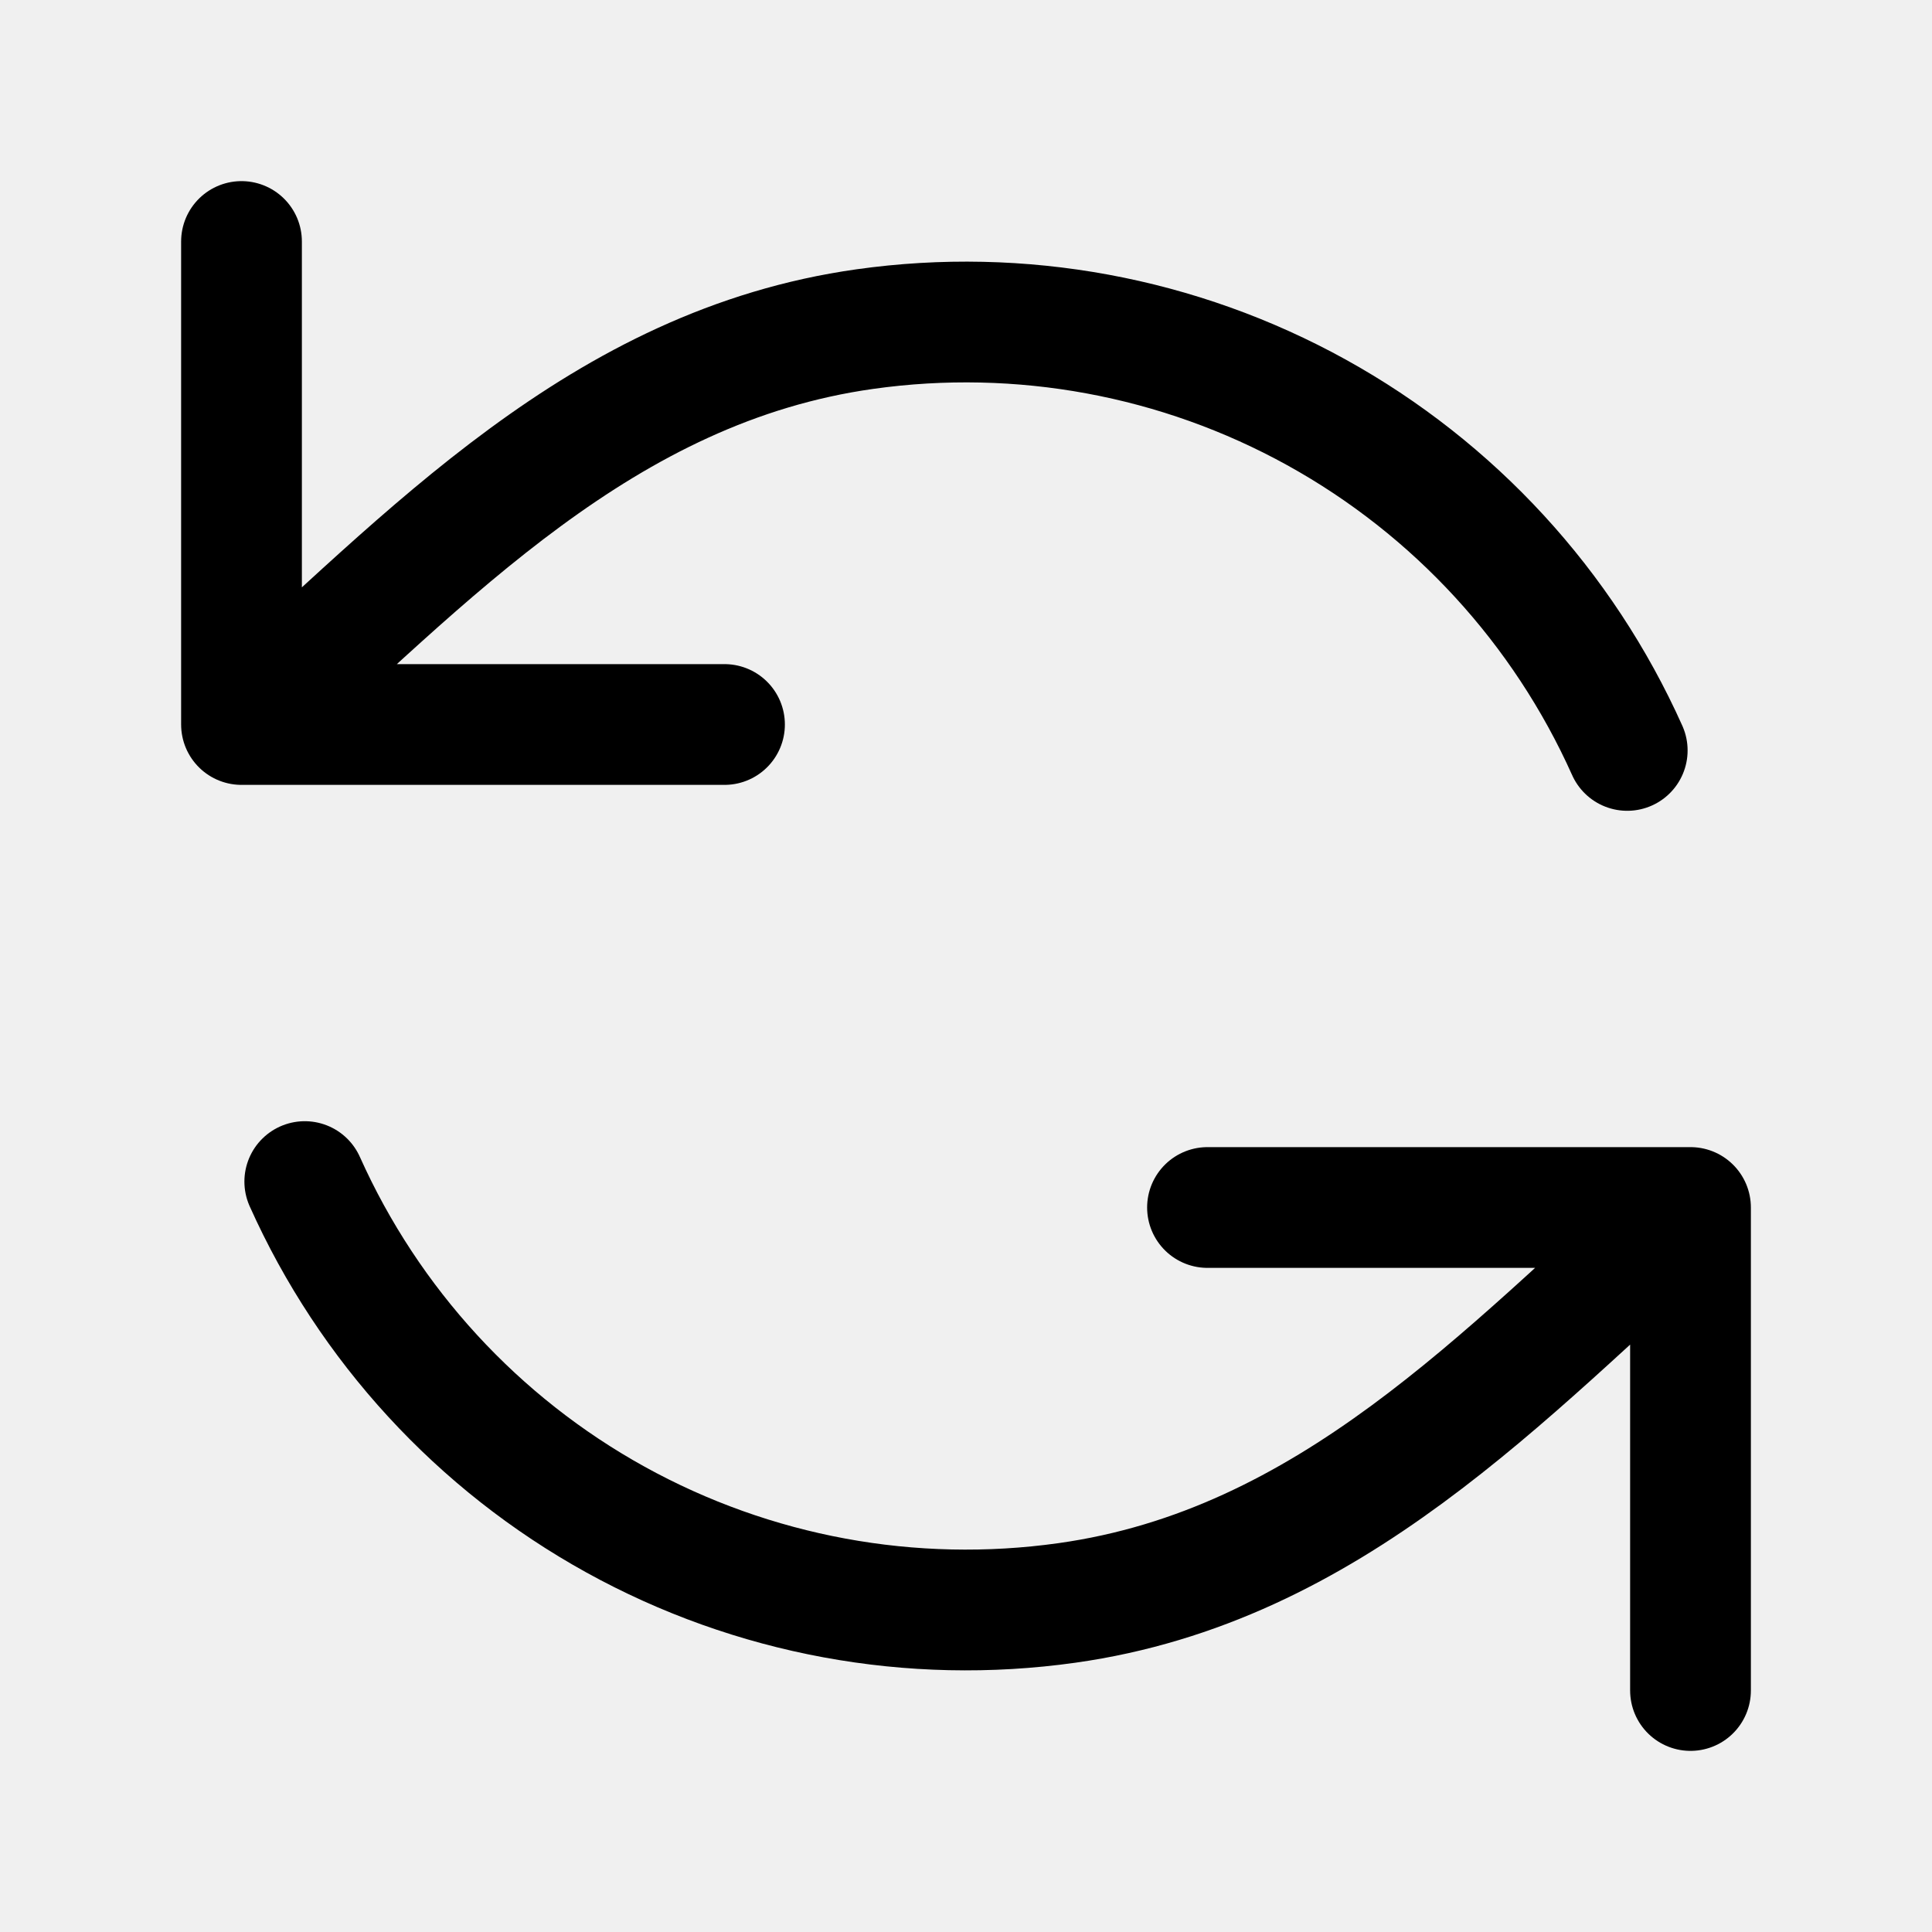
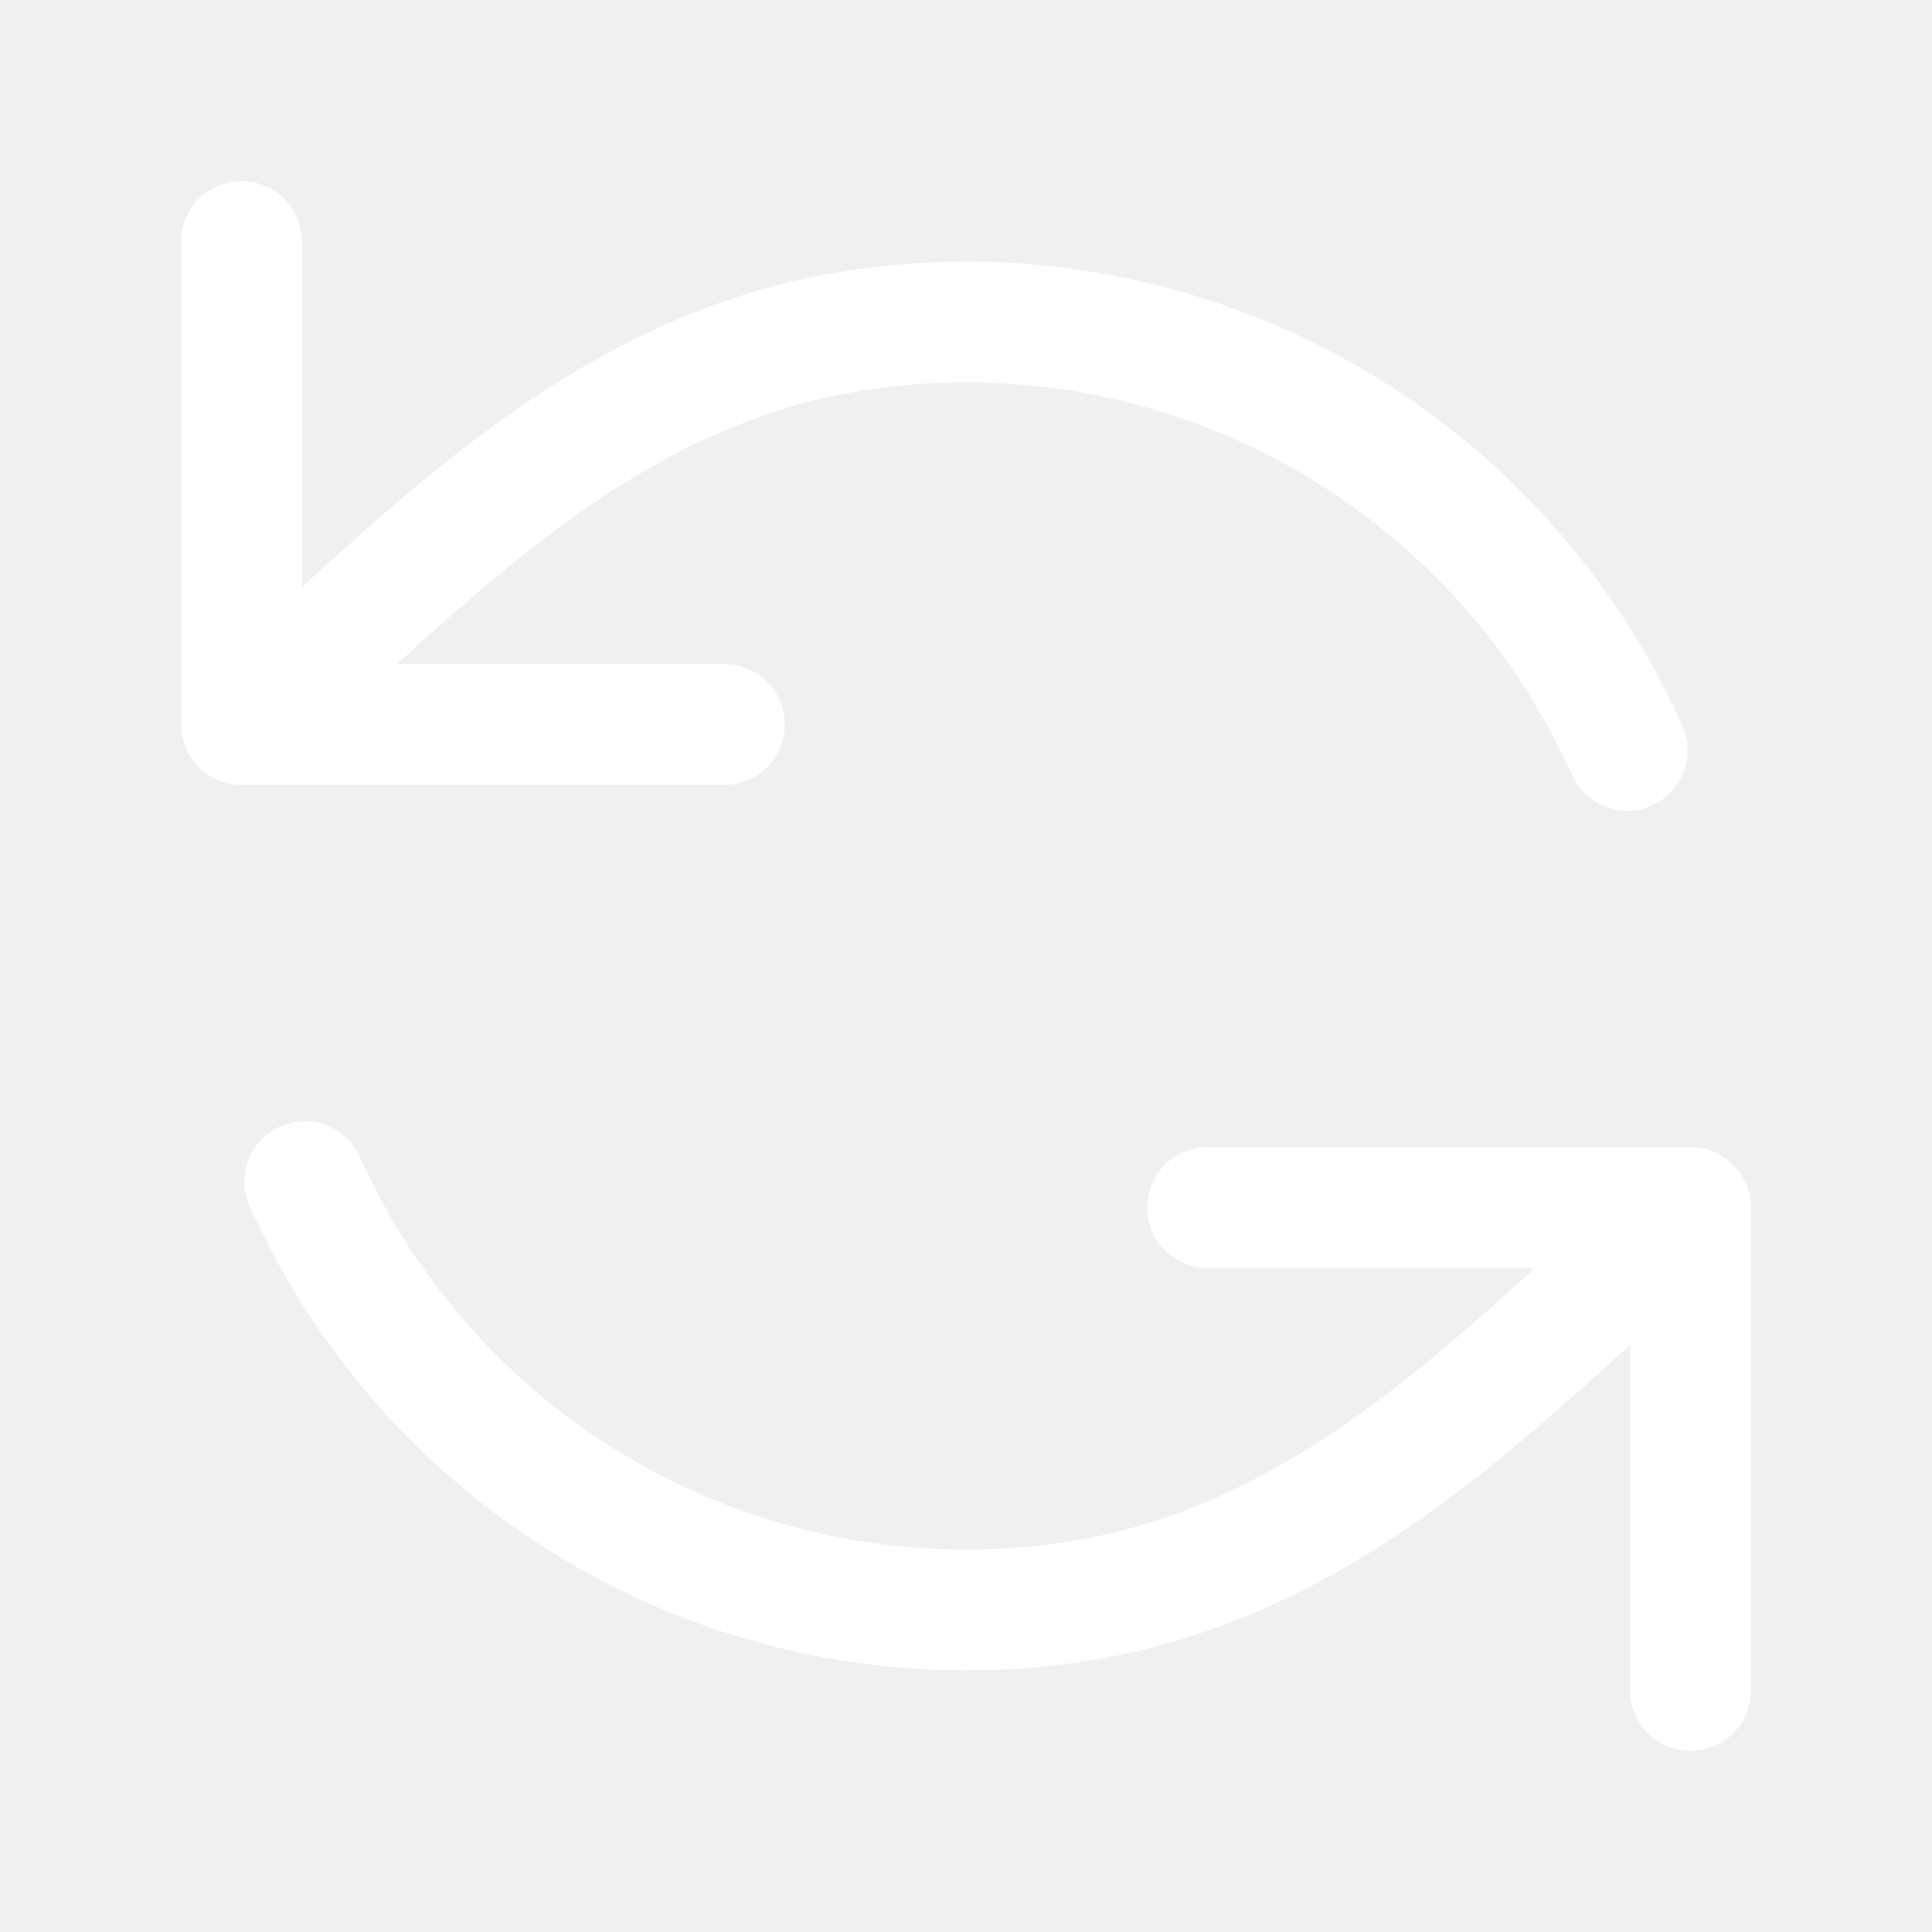
<svg xmlns="http://www.w3.org/2000/svg" width="800px" height="800px" viewBox="0 0 24 24" fill="none">
-   <path d="M3 3V9M3 9H9M3 9C5.327 6.911 7.483 4.547 10.745 4.088C12.678 3.816 14.646 4.179 16.354 5.123C18.062 6.067 19.416 7.541 20.214 9.322M21 21V15M21 15H15M21 15C18.672 17.089 16.517 19.453 13.255 19.912C11.322 20.184 9.354 19.821 7.646 18.877C5.938 17.933 4.584 16.459 3.786 14.678" stroke="#000000" stroke-width="1.5" stroke-linecap="round" stroke-linejoin="round" />
+   <path d="M3 3V9M3 9H9M3 9C5.327 6.911 7.483 4.547 10.745 4.088C12.678 3.816 14.646 4.179 16.354 5.123C18.062 6.067 19.416 7.541 20.214 9.322M21 21V15M21 15H15M21 15C18.672 17.089 16.517 19.453 13.255 19.912C11.322 20.184 9.354 19.821 7.646 18.877C5.938 17.933 4.584 16.459 3.786 14.678" stroke="#ffffff" stroke-width="1.5" stroke-linecap="round" stroke-linejoin="round" />
</svg>
